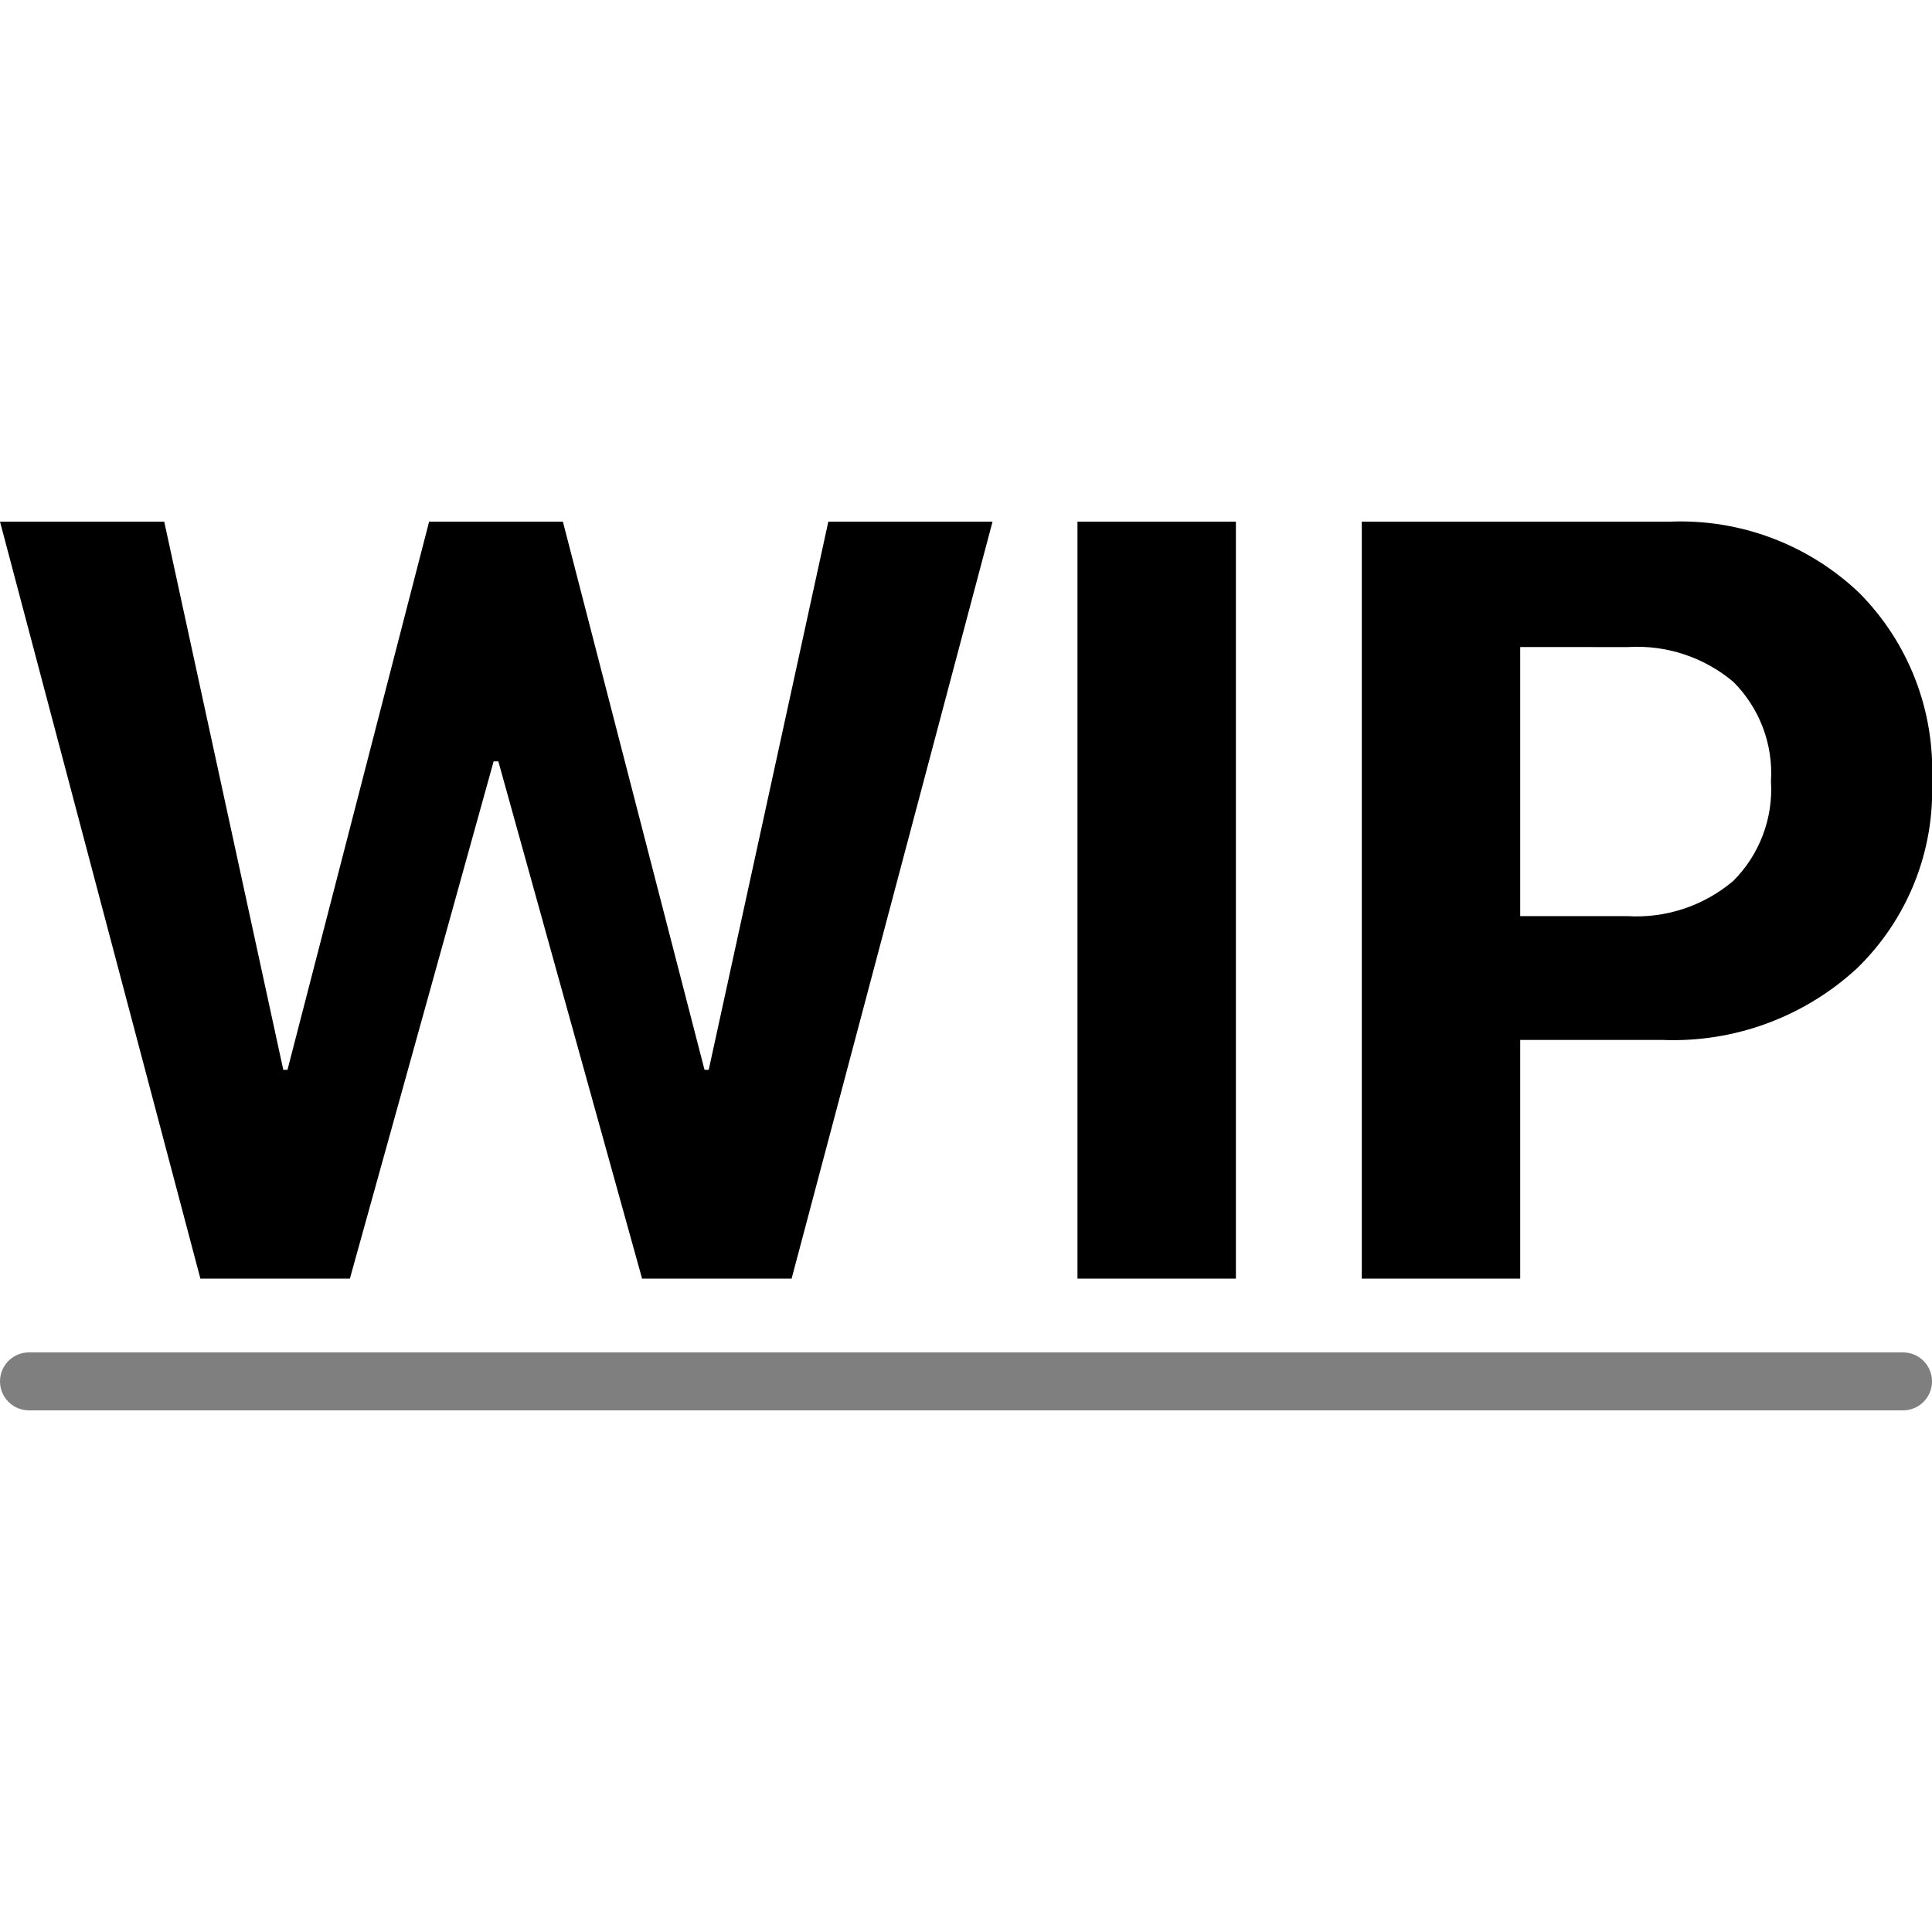
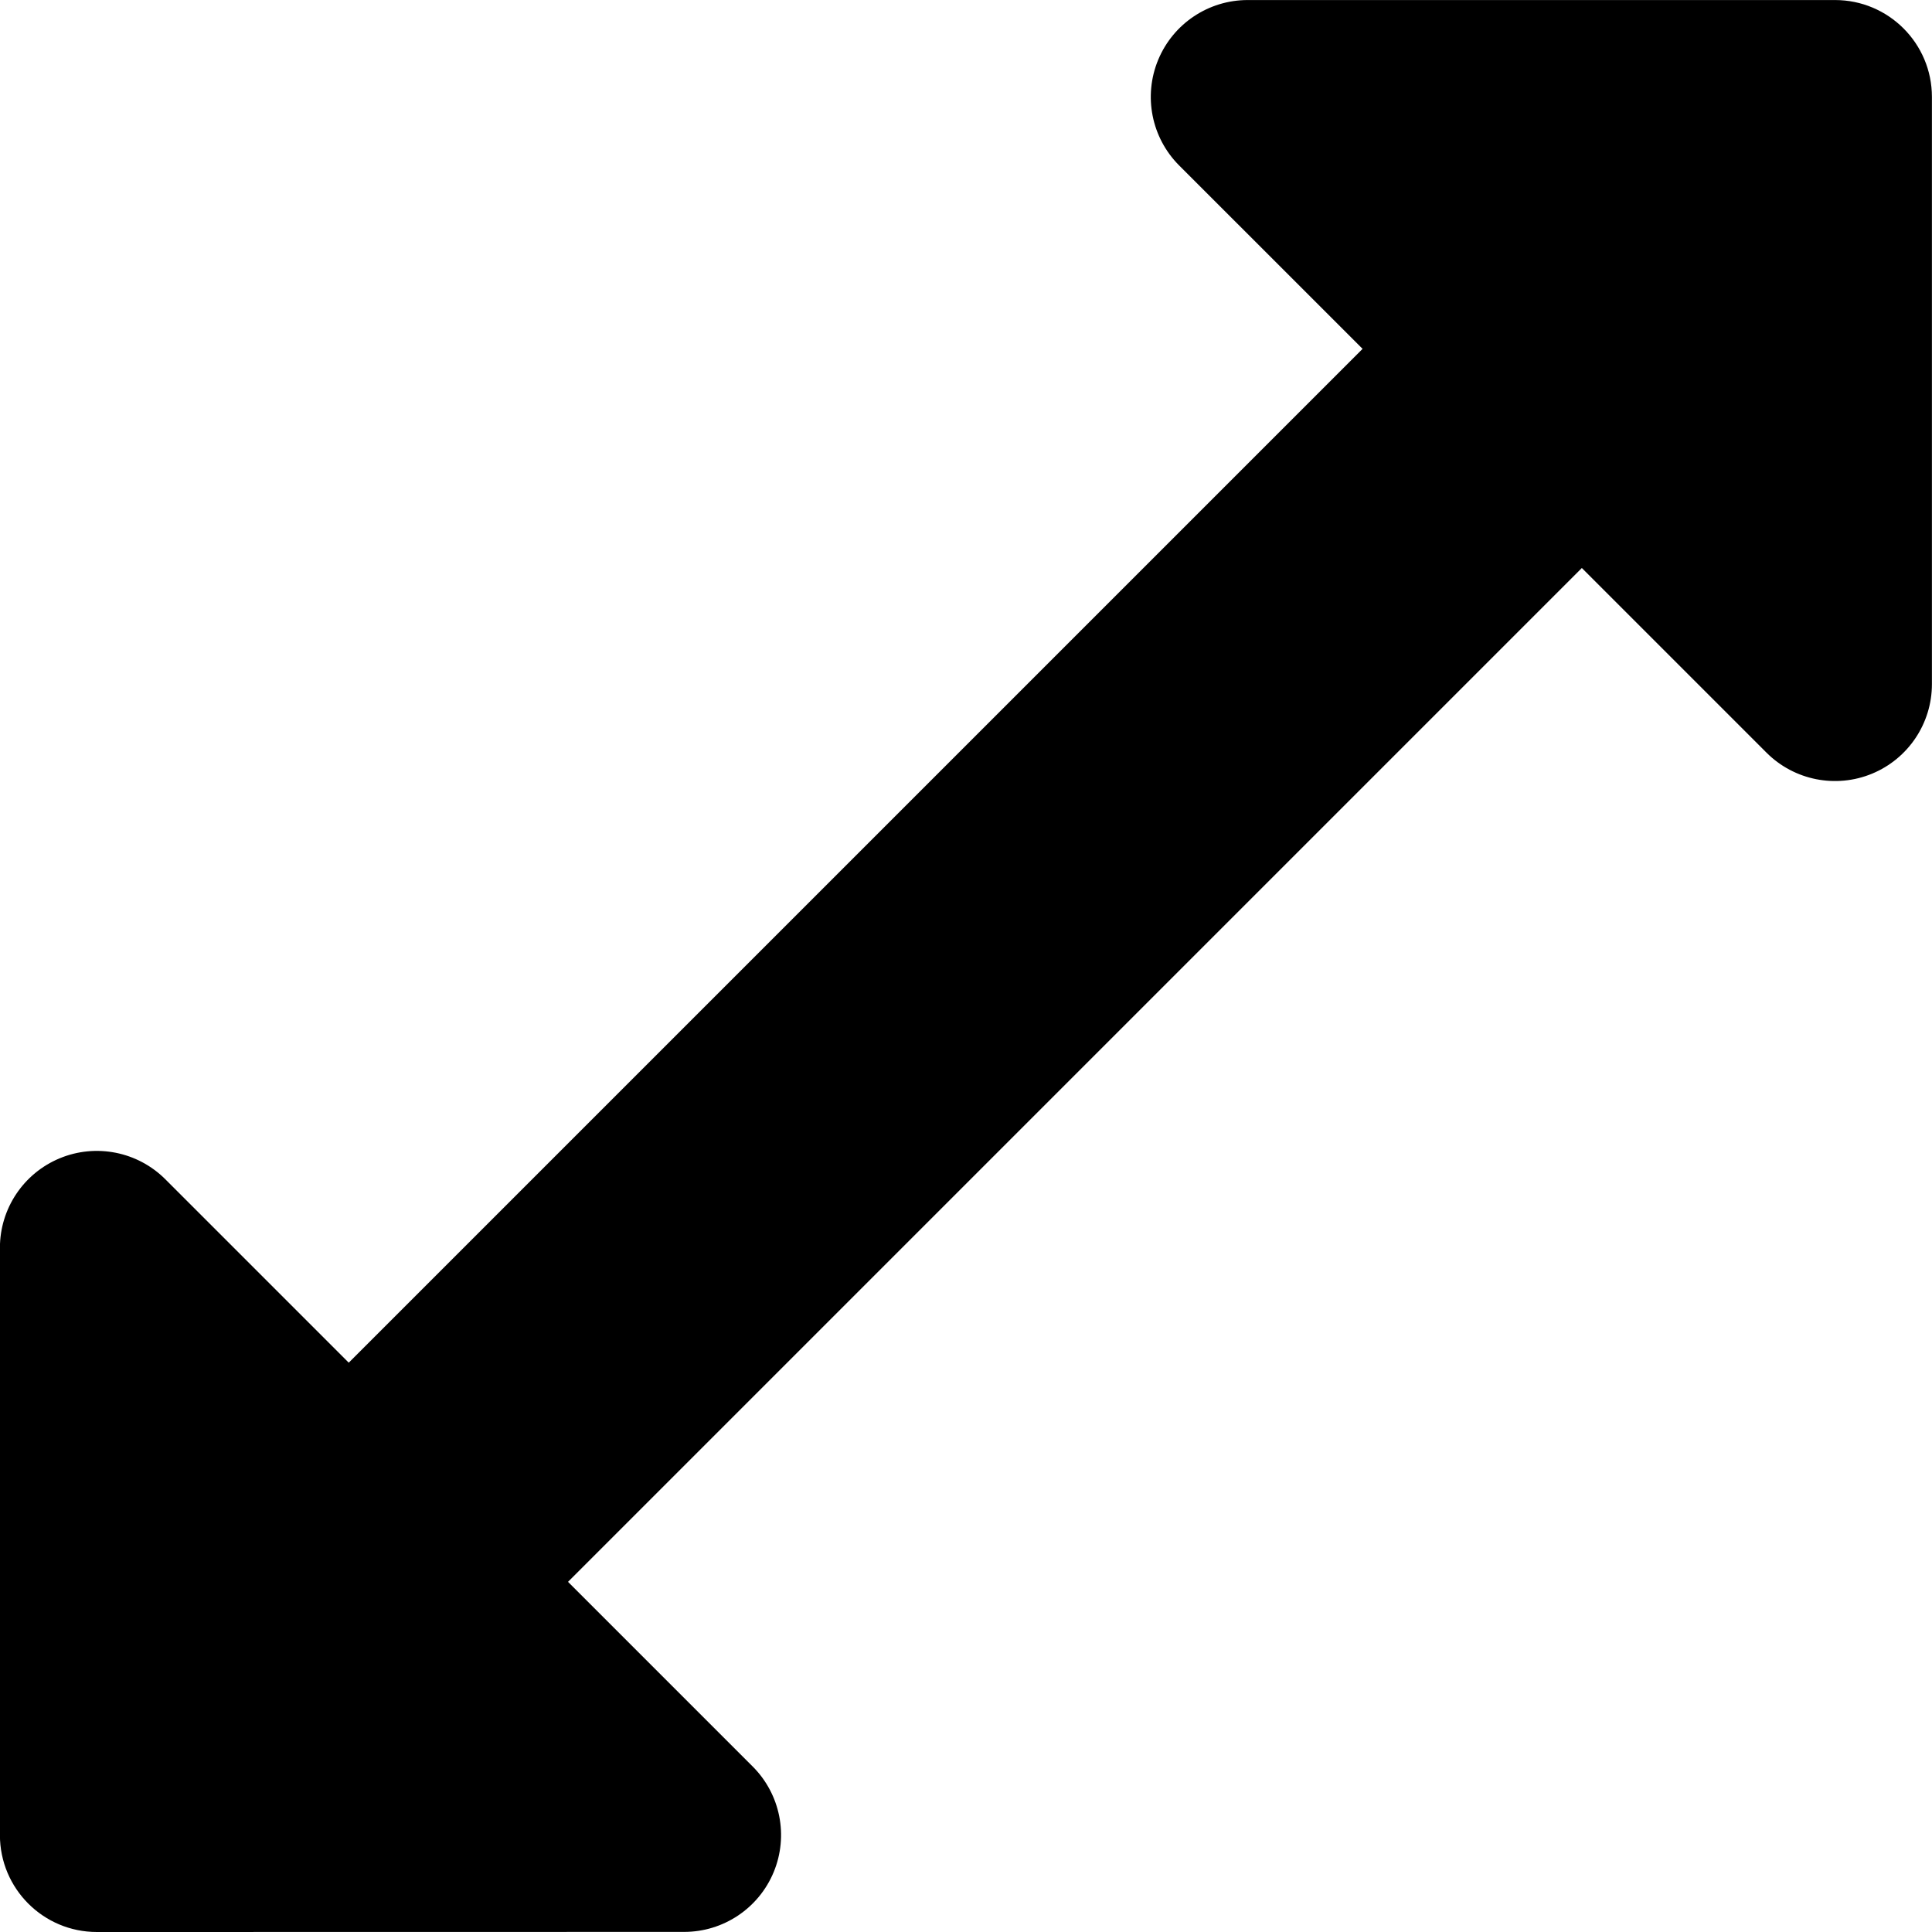
<svg xmlns="http://www.w3.org/2000/svg" width="100" height="100" viewBox="0 0 100 100">
  <defs>
    <clipPath id="b">
      <rect width="100" height="100" />
    </clipPath>
  </defs>
  <g id="a" clip-path="url(#b)">
-     <path d="M26.432,22.816l-7.44,26.772H11.254L.882,10.407h8.5l6.163,28.374h.217l7.331-28.374h6.924l7.331,28.374h.217l6.191-28.374h8.5l-10.4,39.18H34.116l-7.44-26.772Zm38.42,26.772h-8.2V10.407h8.2Zm6.516-39.18H87.306A13.41,13.41,0,0,1,97.121,14.1a13.013,13.013,0,0,1,3.761,9.72A12.806,12.806,0,0,1,97,33.527a14.024,14.024,0,0,1-10.1,3.706H79.568V49.587h-8.2Zm8.2,6.489V30.825h5.539a7.746,7.746,0,0,0,5.485-1.819,6.7,6.7,0,0,0,1.955-5.159A6.681,6.681,0,0,0,90.6,18.7,7.731,7.731,0,0,0,85.134,16.9Z" transform="translate(-0.882 16.593)" />
-     <path d="M1.5,0h97a1.5,1.5,0,0,1,0,3H1.5a1.5,1.5,0,0,1,0-3Z" transform="translate(0 70)" opacity="0.5" />
+     <path d="M-1671.3,111.688a5.016,5.016,0,0,1-5.016-5.015v-30.4a5.016,5.016,0,0,1,8.562-3.546l9.493,9.493,52.476-52.475-9.494-9.493a5.016,5.016,0,0,1,3.547-8.562h30.4a5.016,5.016,0,0,1,5.016,5.015V47.1a5.016,5.016,0,0,1-8.562,3.546l-9.558-9.558-52.475,52.476,9.557,9.557a5.015,5.015,0,0,1-3.546,8.562Z" transform="translate(1676.312 -11.688)" />
  </g>
</svg>
